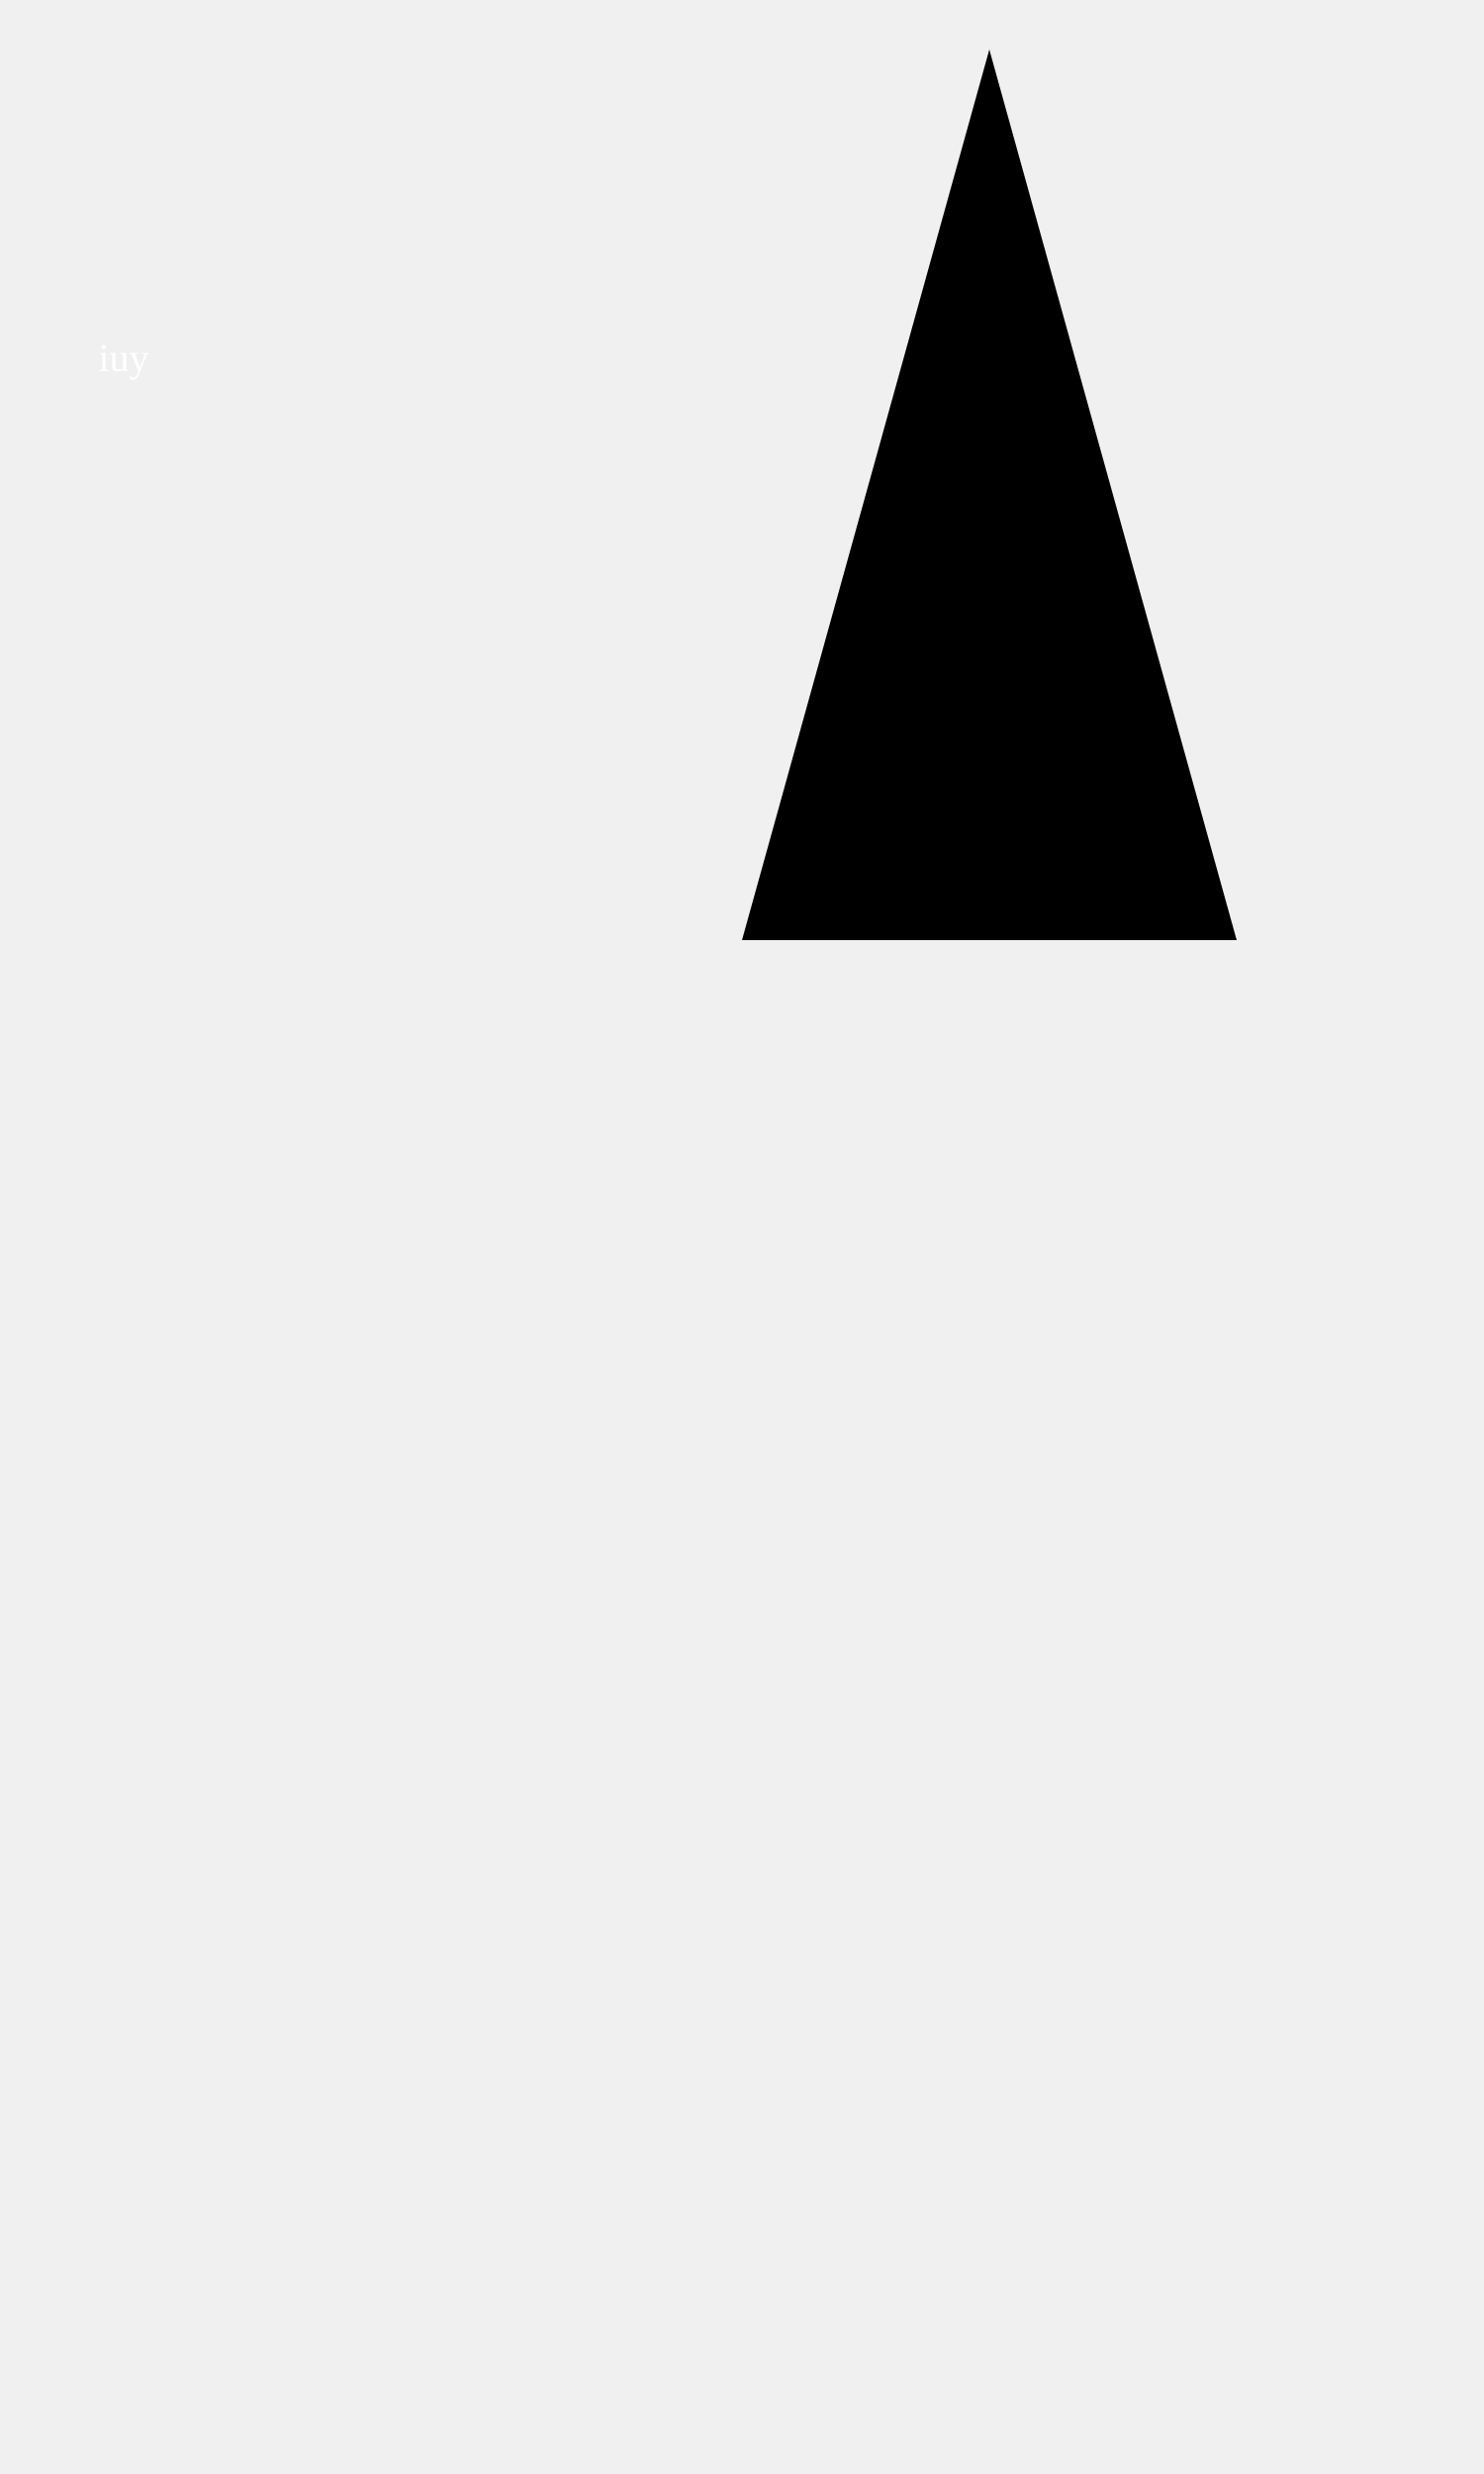
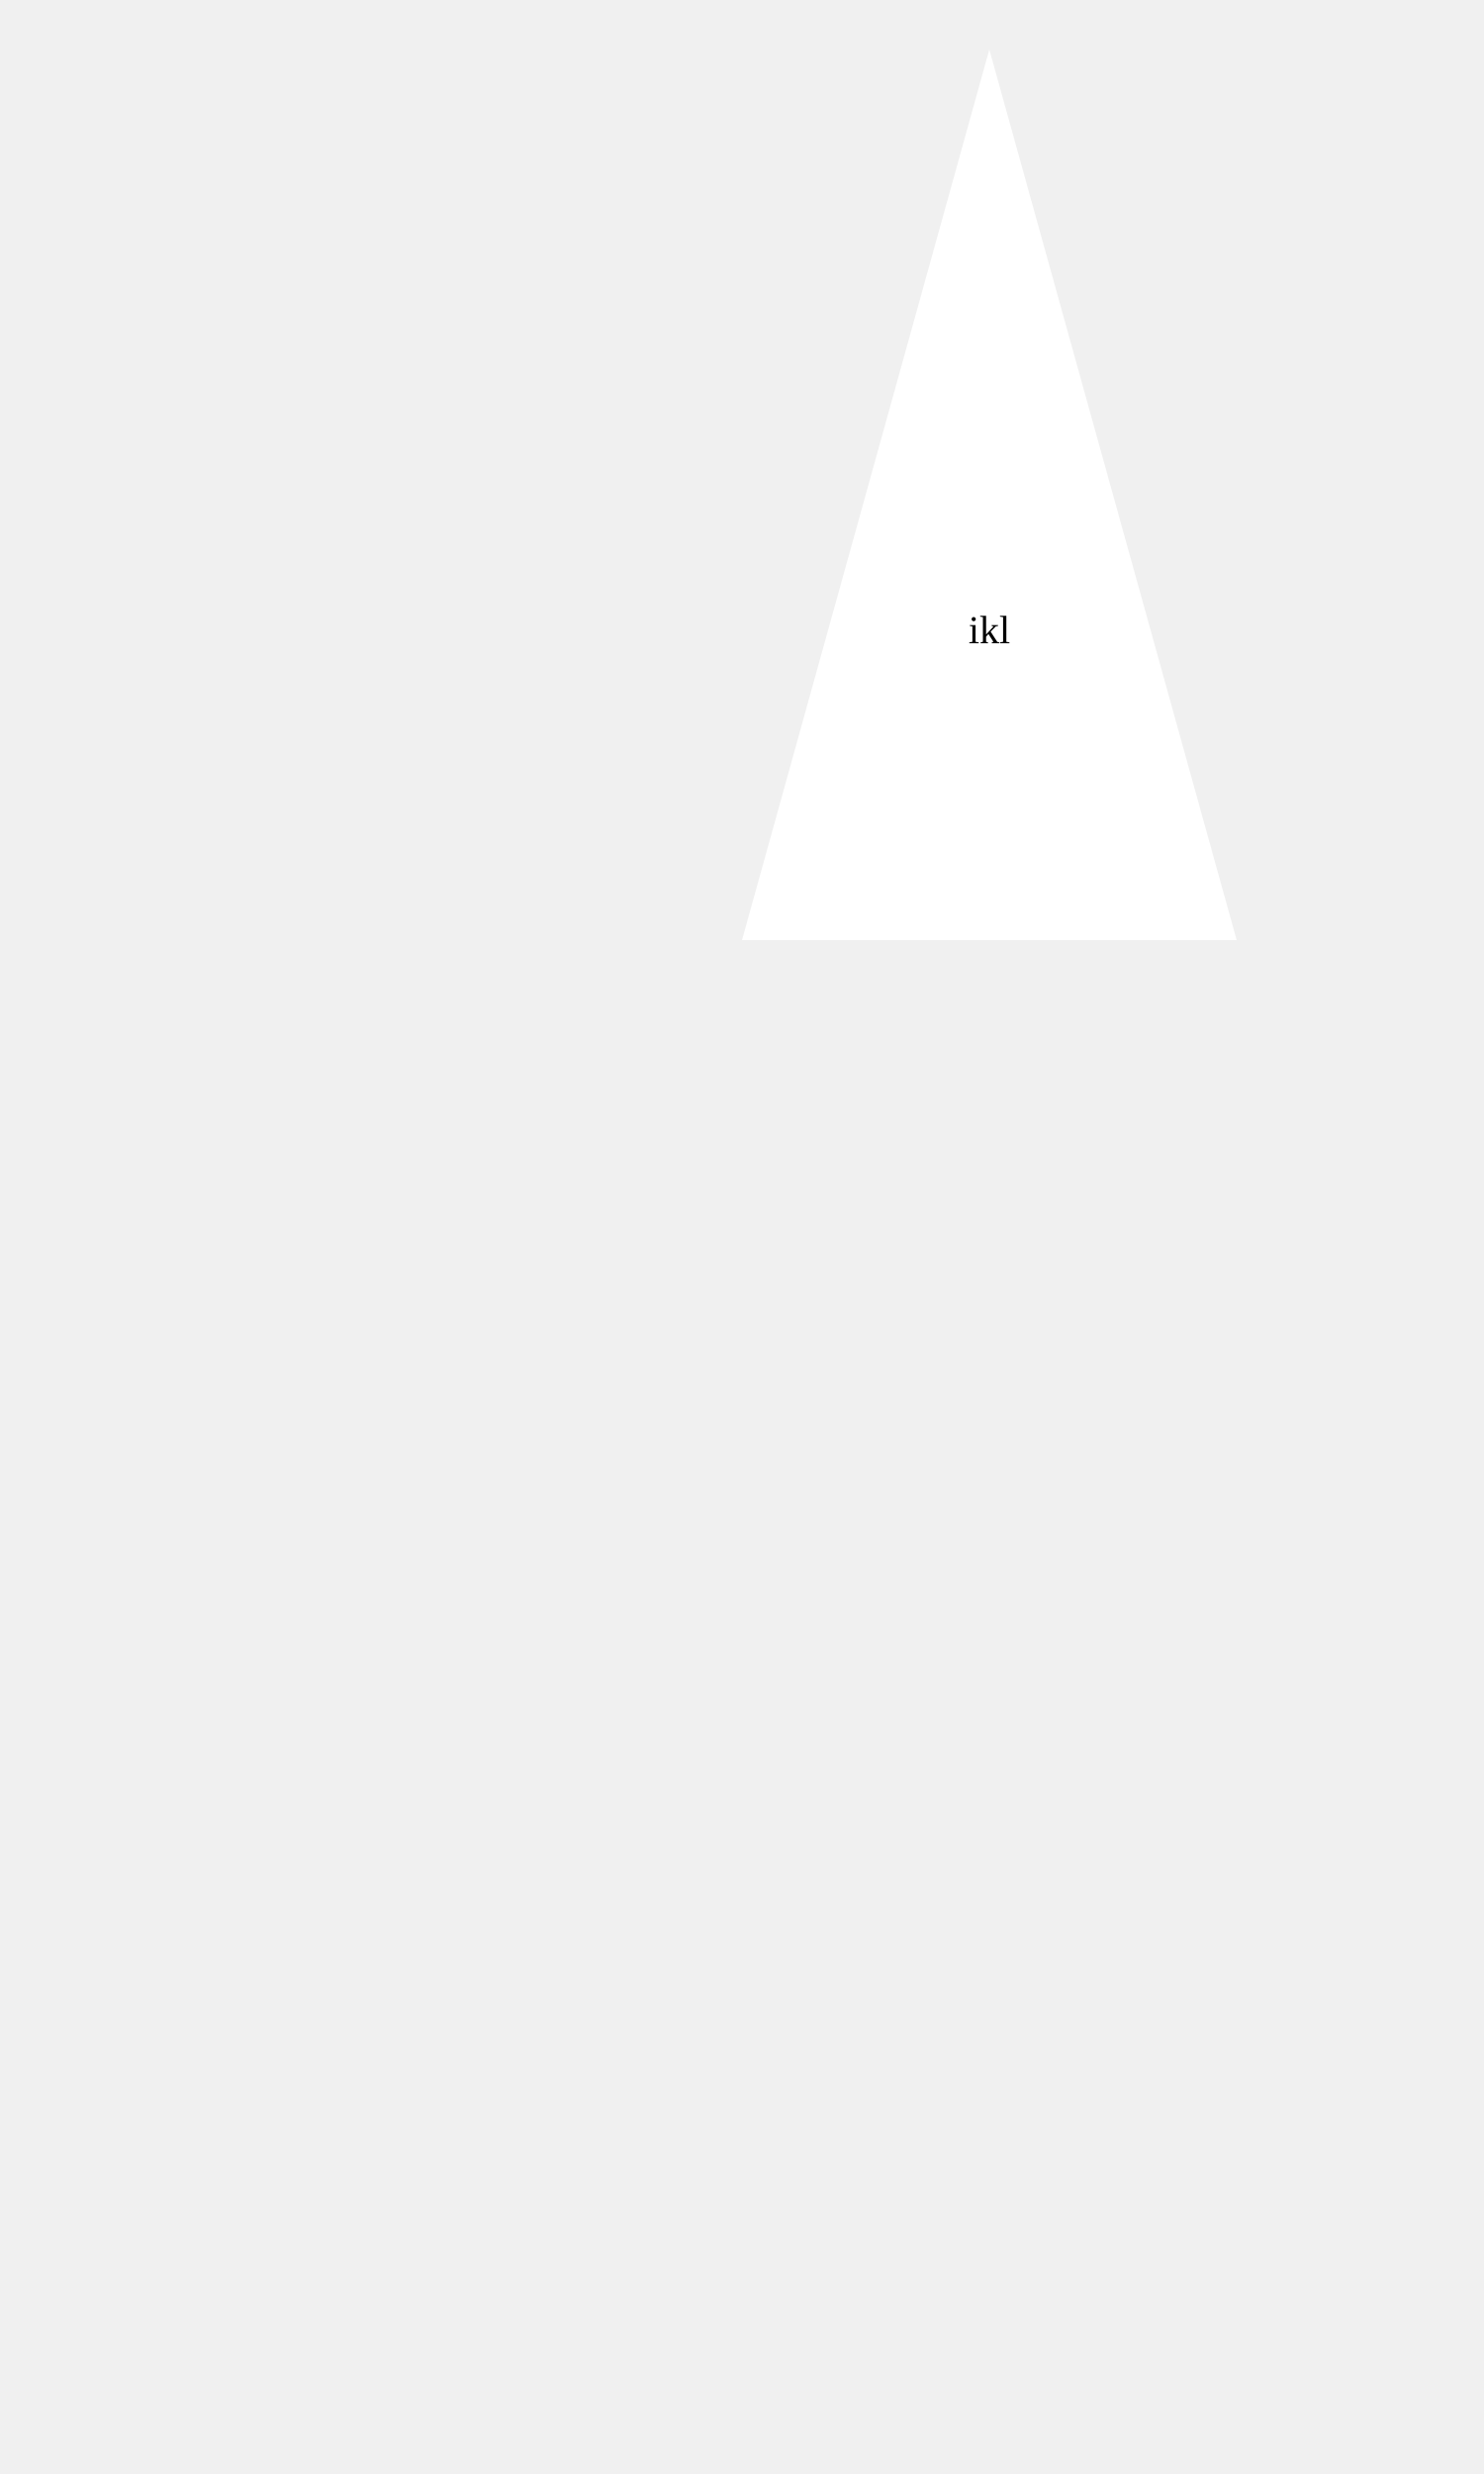
<svg xmlns="http://www.w3.org/2000/svg" height="500" width="300">
-   <polygon points="200,10 250,190 150,190" fill="undefined" />
-   <text x="25" y="75" text-anchor="middle" fill="#fff" font-size="8">iuy</text>
+   <polygon points="200,10 250,190 150,190" fill="#fff" />
+   <text x="200" y="130" text-anchor="middle" fill="#000" font-size="8">ikl</text>
</svg>
